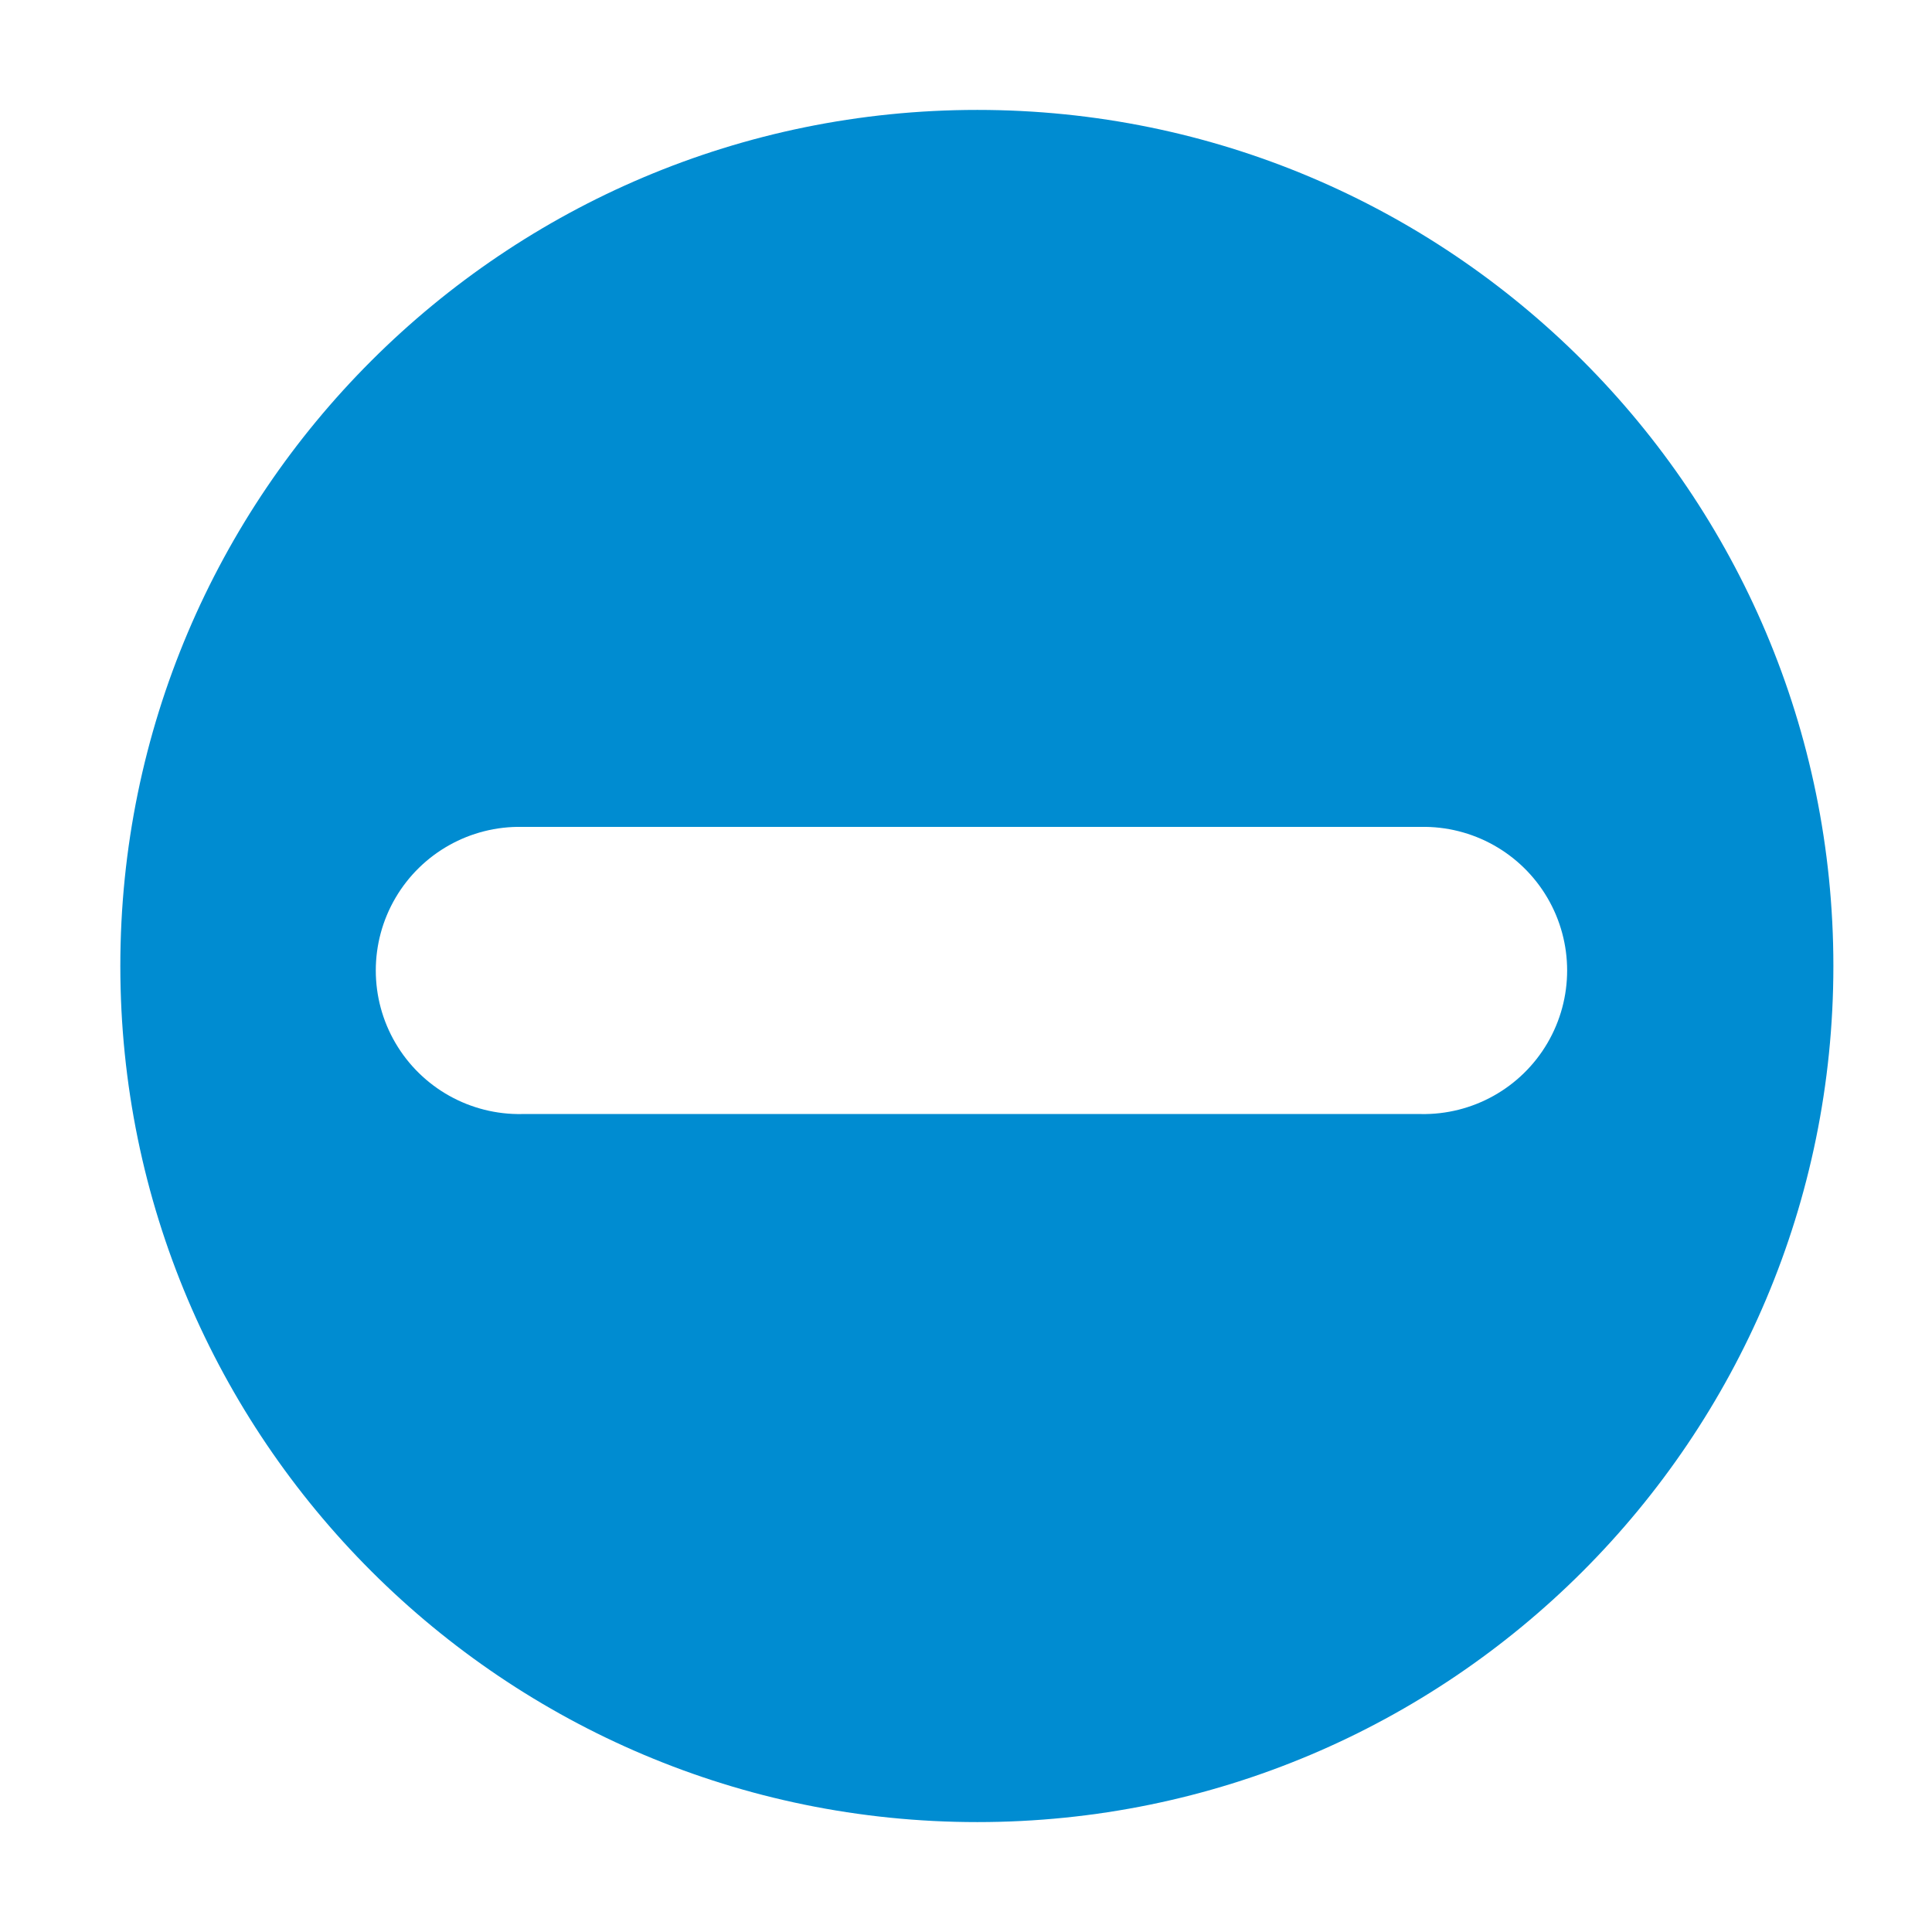
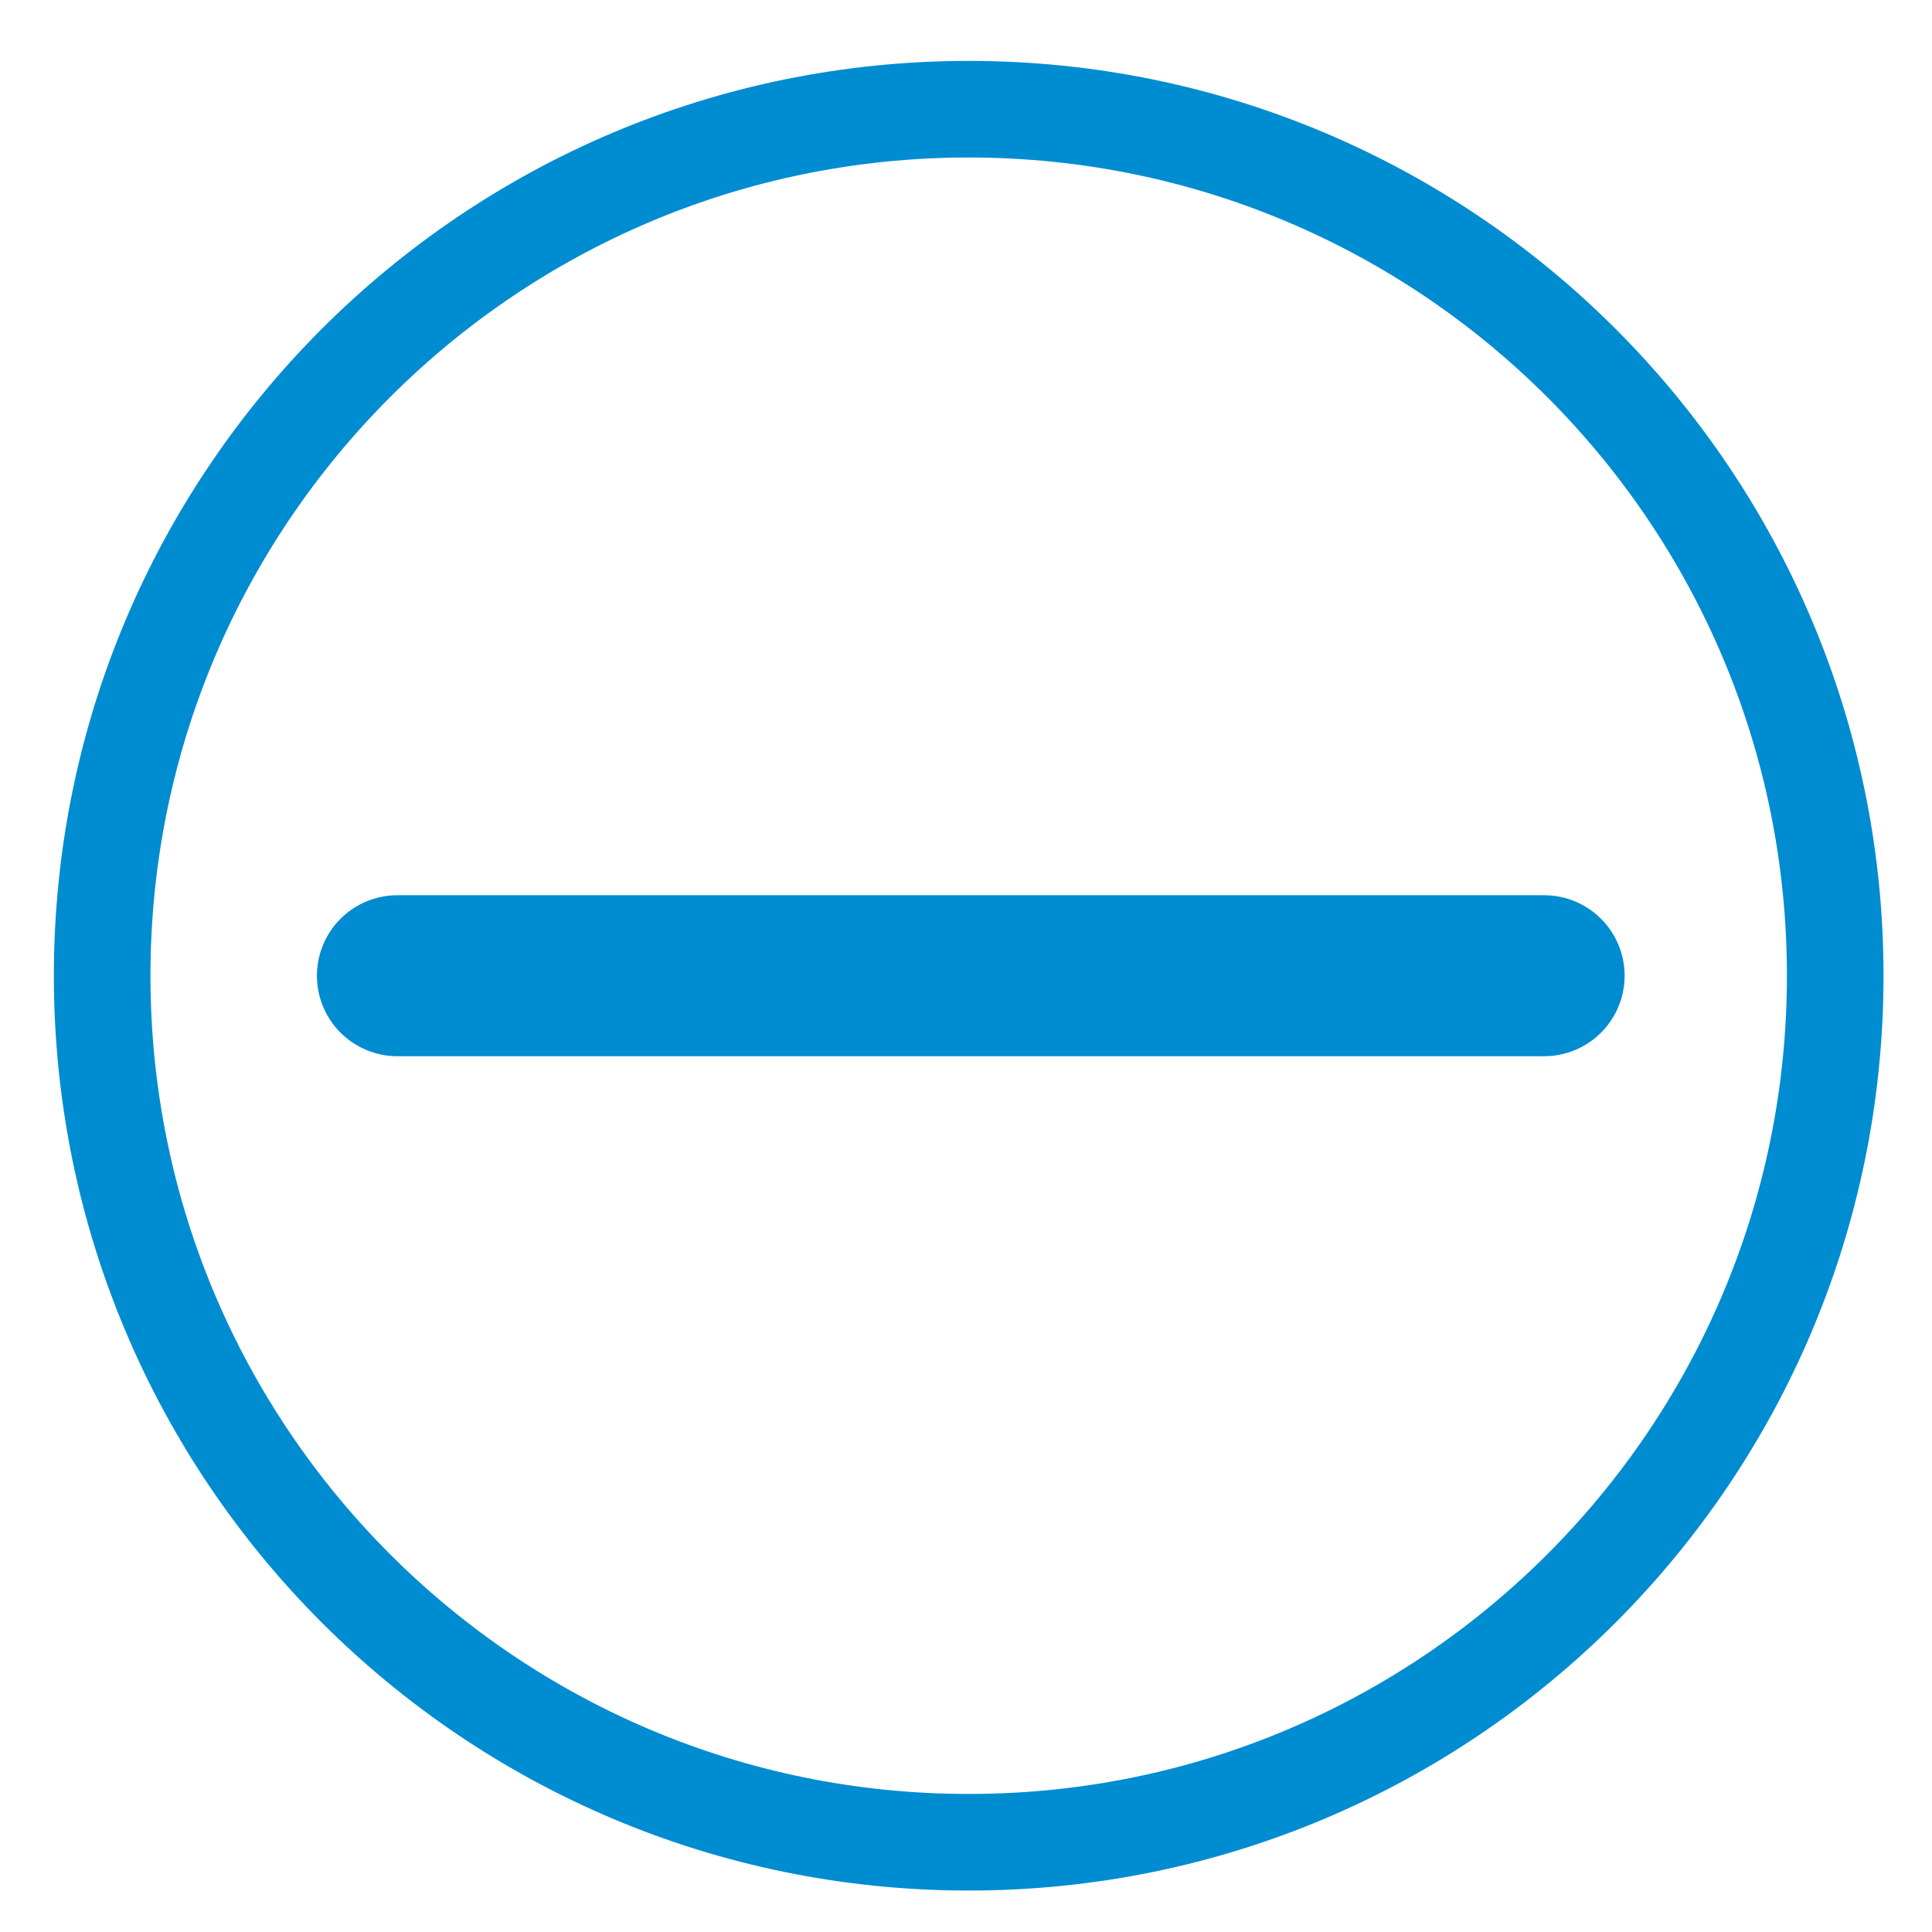
- <svg xmlns="http://www.w3.org/2000/svg" width="64px" height="64px" id="svg2985" version="1.1">
+ <svg xmlns="http://www.w3.org/2000/svg" width="60" height="60" id="svg2985" version="1.1">
  <defs id="defs2987" />
-   <g id="layer1">
-     <path style="color:#000000;fill:#008cd1;fill-opacity:1;stroke:none;stroke-width:3;marker:none;visibility:visible;display:inline;overflow:visible;enable-background:accumulate" d="M 32.374,3.641 C 16.709,3.641 3.986,16.335 3.986,32 c 0,15.665 12.723,28.359 28.388,28.359 15.665,0 28.359,-12.694 28.359,-28.359 0,-15.665 -12.694,-28.359 -28.359,-28.359 z m -15.071,23.751 29.756,0 a 4.757,4.757 0 1 1 0,9.512 l -29.756,0 a 4.757,4.757 0 1 1 0,-9.512 z" id="path2985" />
+   <g id="layer1" transform="translate(0,-4)">
+     <path style="color:#000000;fill:none;stroke:#008cd1;stroke-width:2.604;stroke-linecap:round;stroke-linejoin:round;stroke-miterlimit:4;stroke-opacity:1;stroke-dasharray:none;stroke-dashoffset:0;marker:none;visibility:visible;display:inline;overflow:visible;enable-background:accumulate" id="path2983" d="m 56.442,29.317 a 23.36,23.36 0 1 1 -46.72,0 23.36,23.36 0 1 1 46.72,0 z" transform="matrix(1.152002,0,0,1.152002,-8.026936,0.5287032)" />
+     <path style="color:#000000;fill:none;stroke:#008cd1;stroke-width:5;stroke-linecap:round;stroke-linejoin:round;stroke-miterlimit:4;stroke-opacity:1;stroke-dasharray:none;stroke-dashoffset:0;marker:none;visibility:visible;display:inline;overflow:visible;enable-background:accumulate" d="m 12.342,34.302 35.612,0" id="path2994" />
  </g>
</svg>
